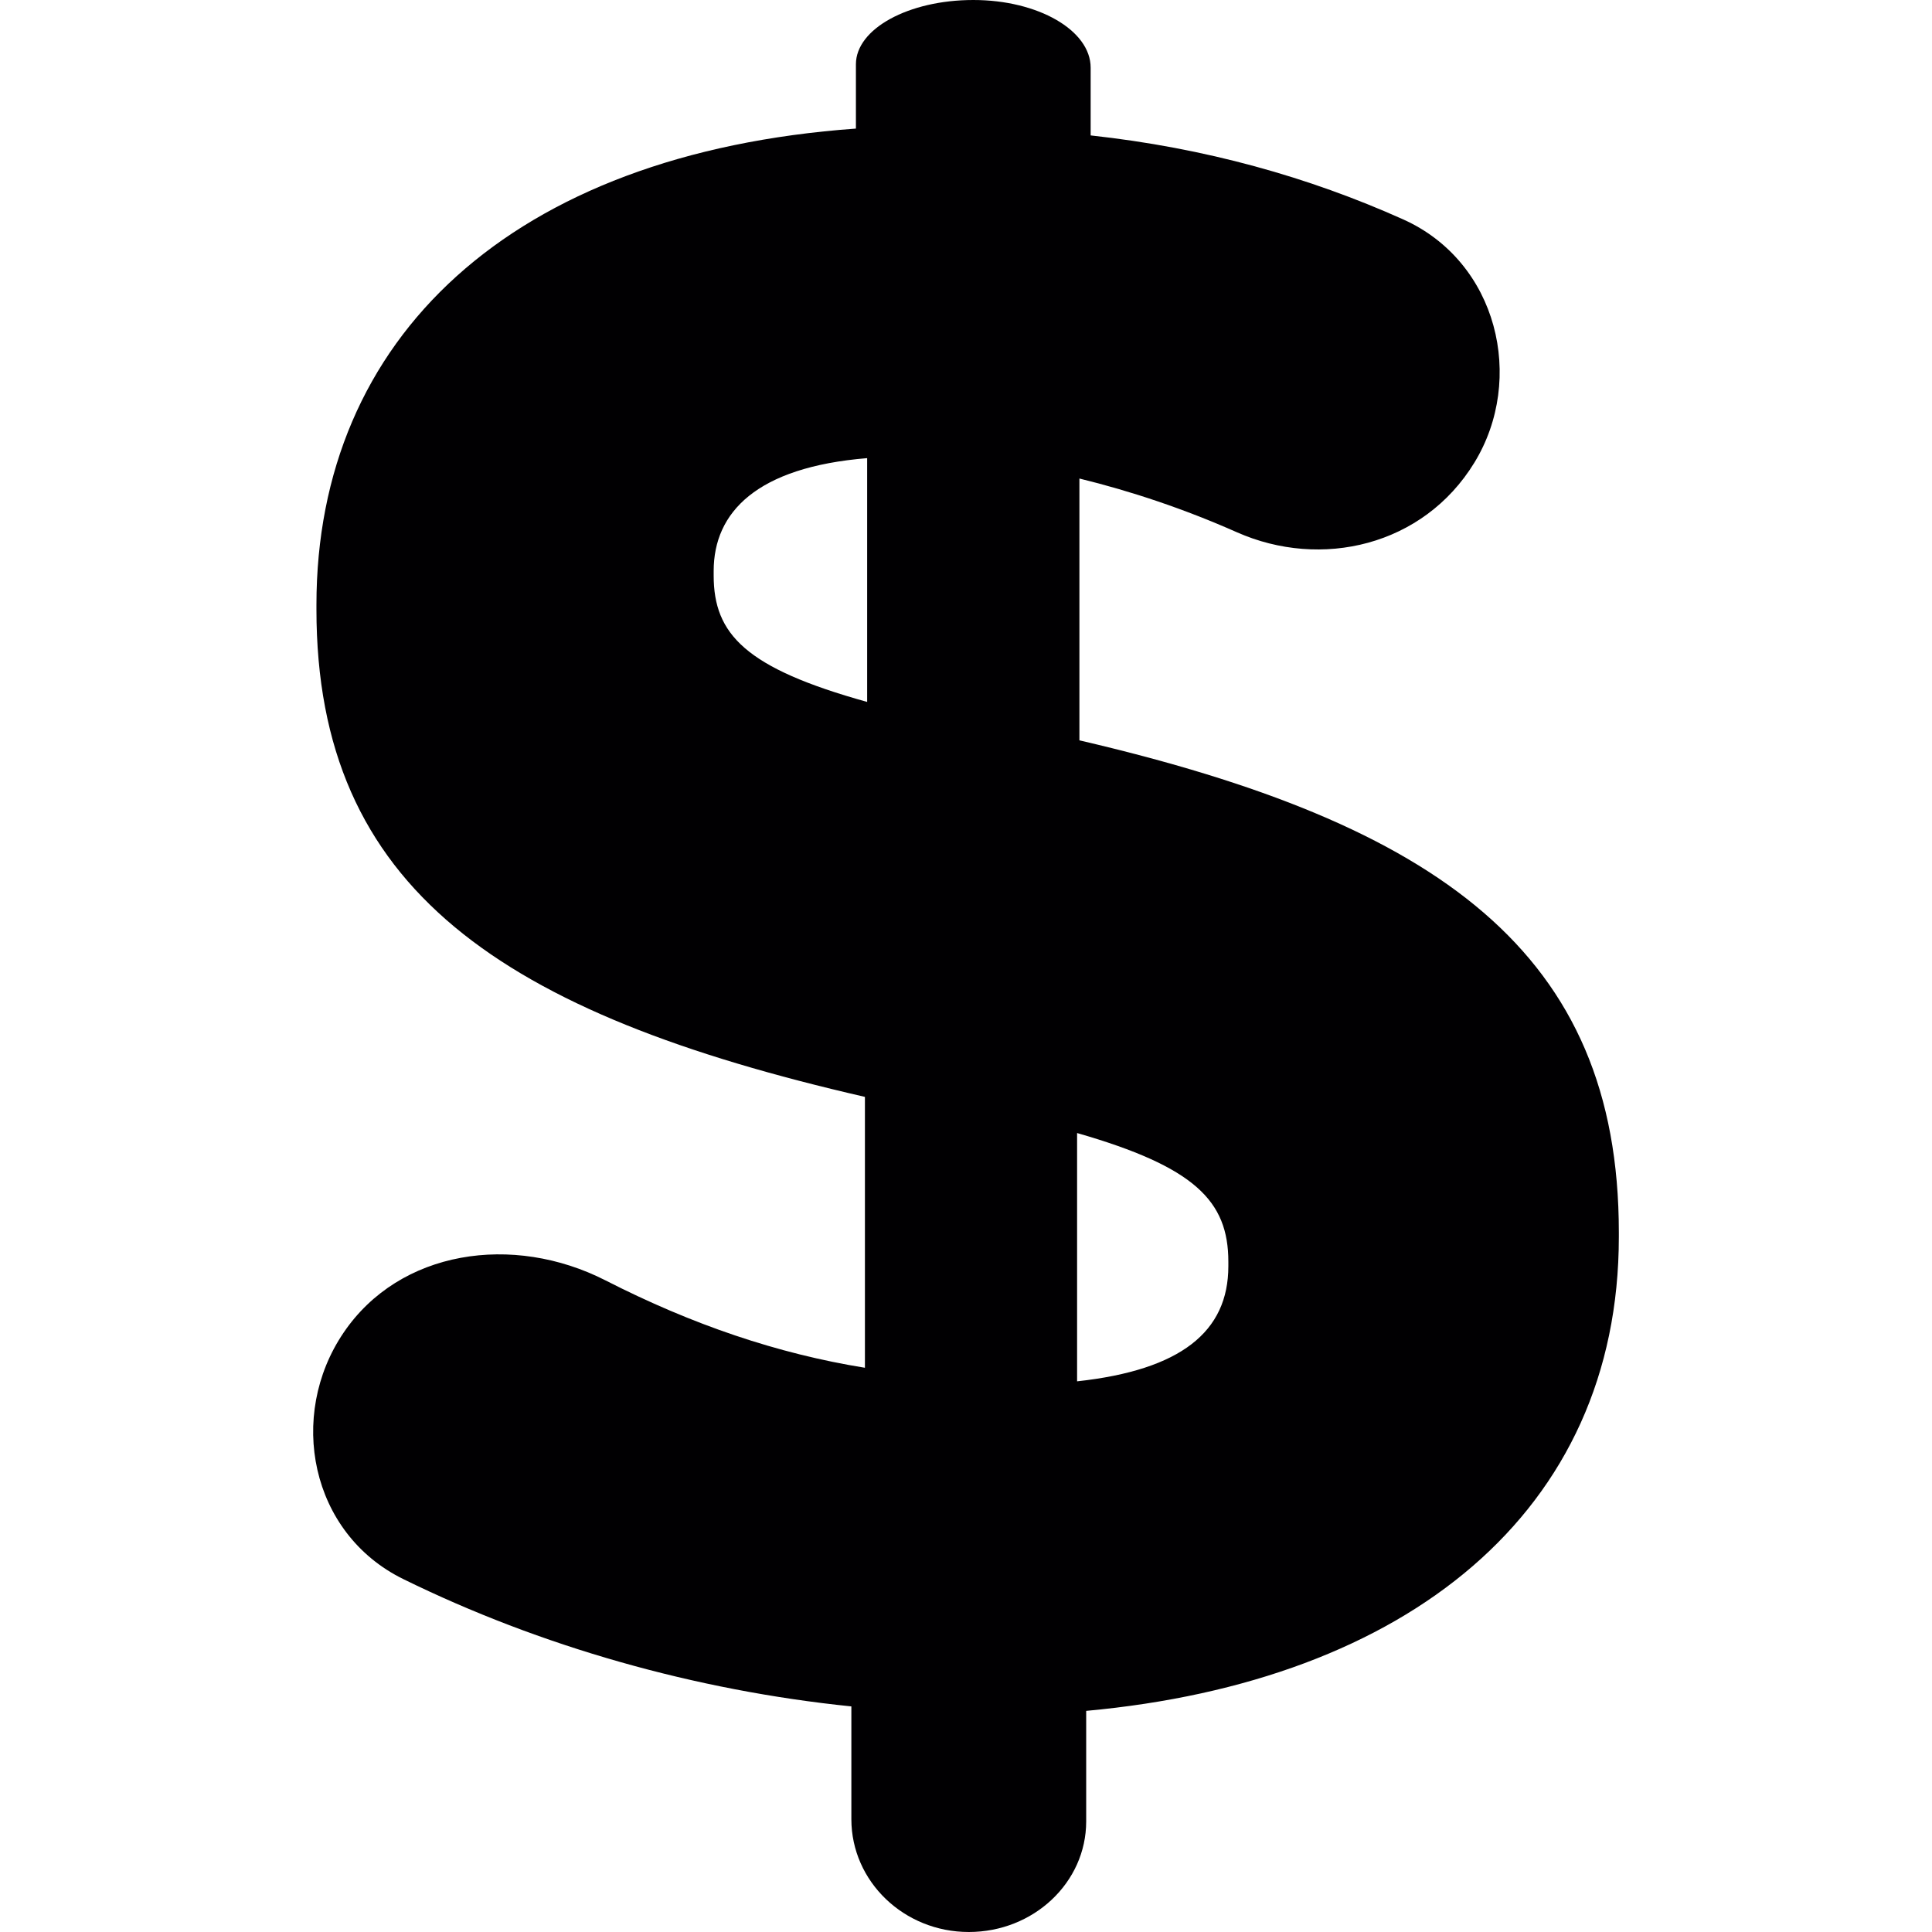
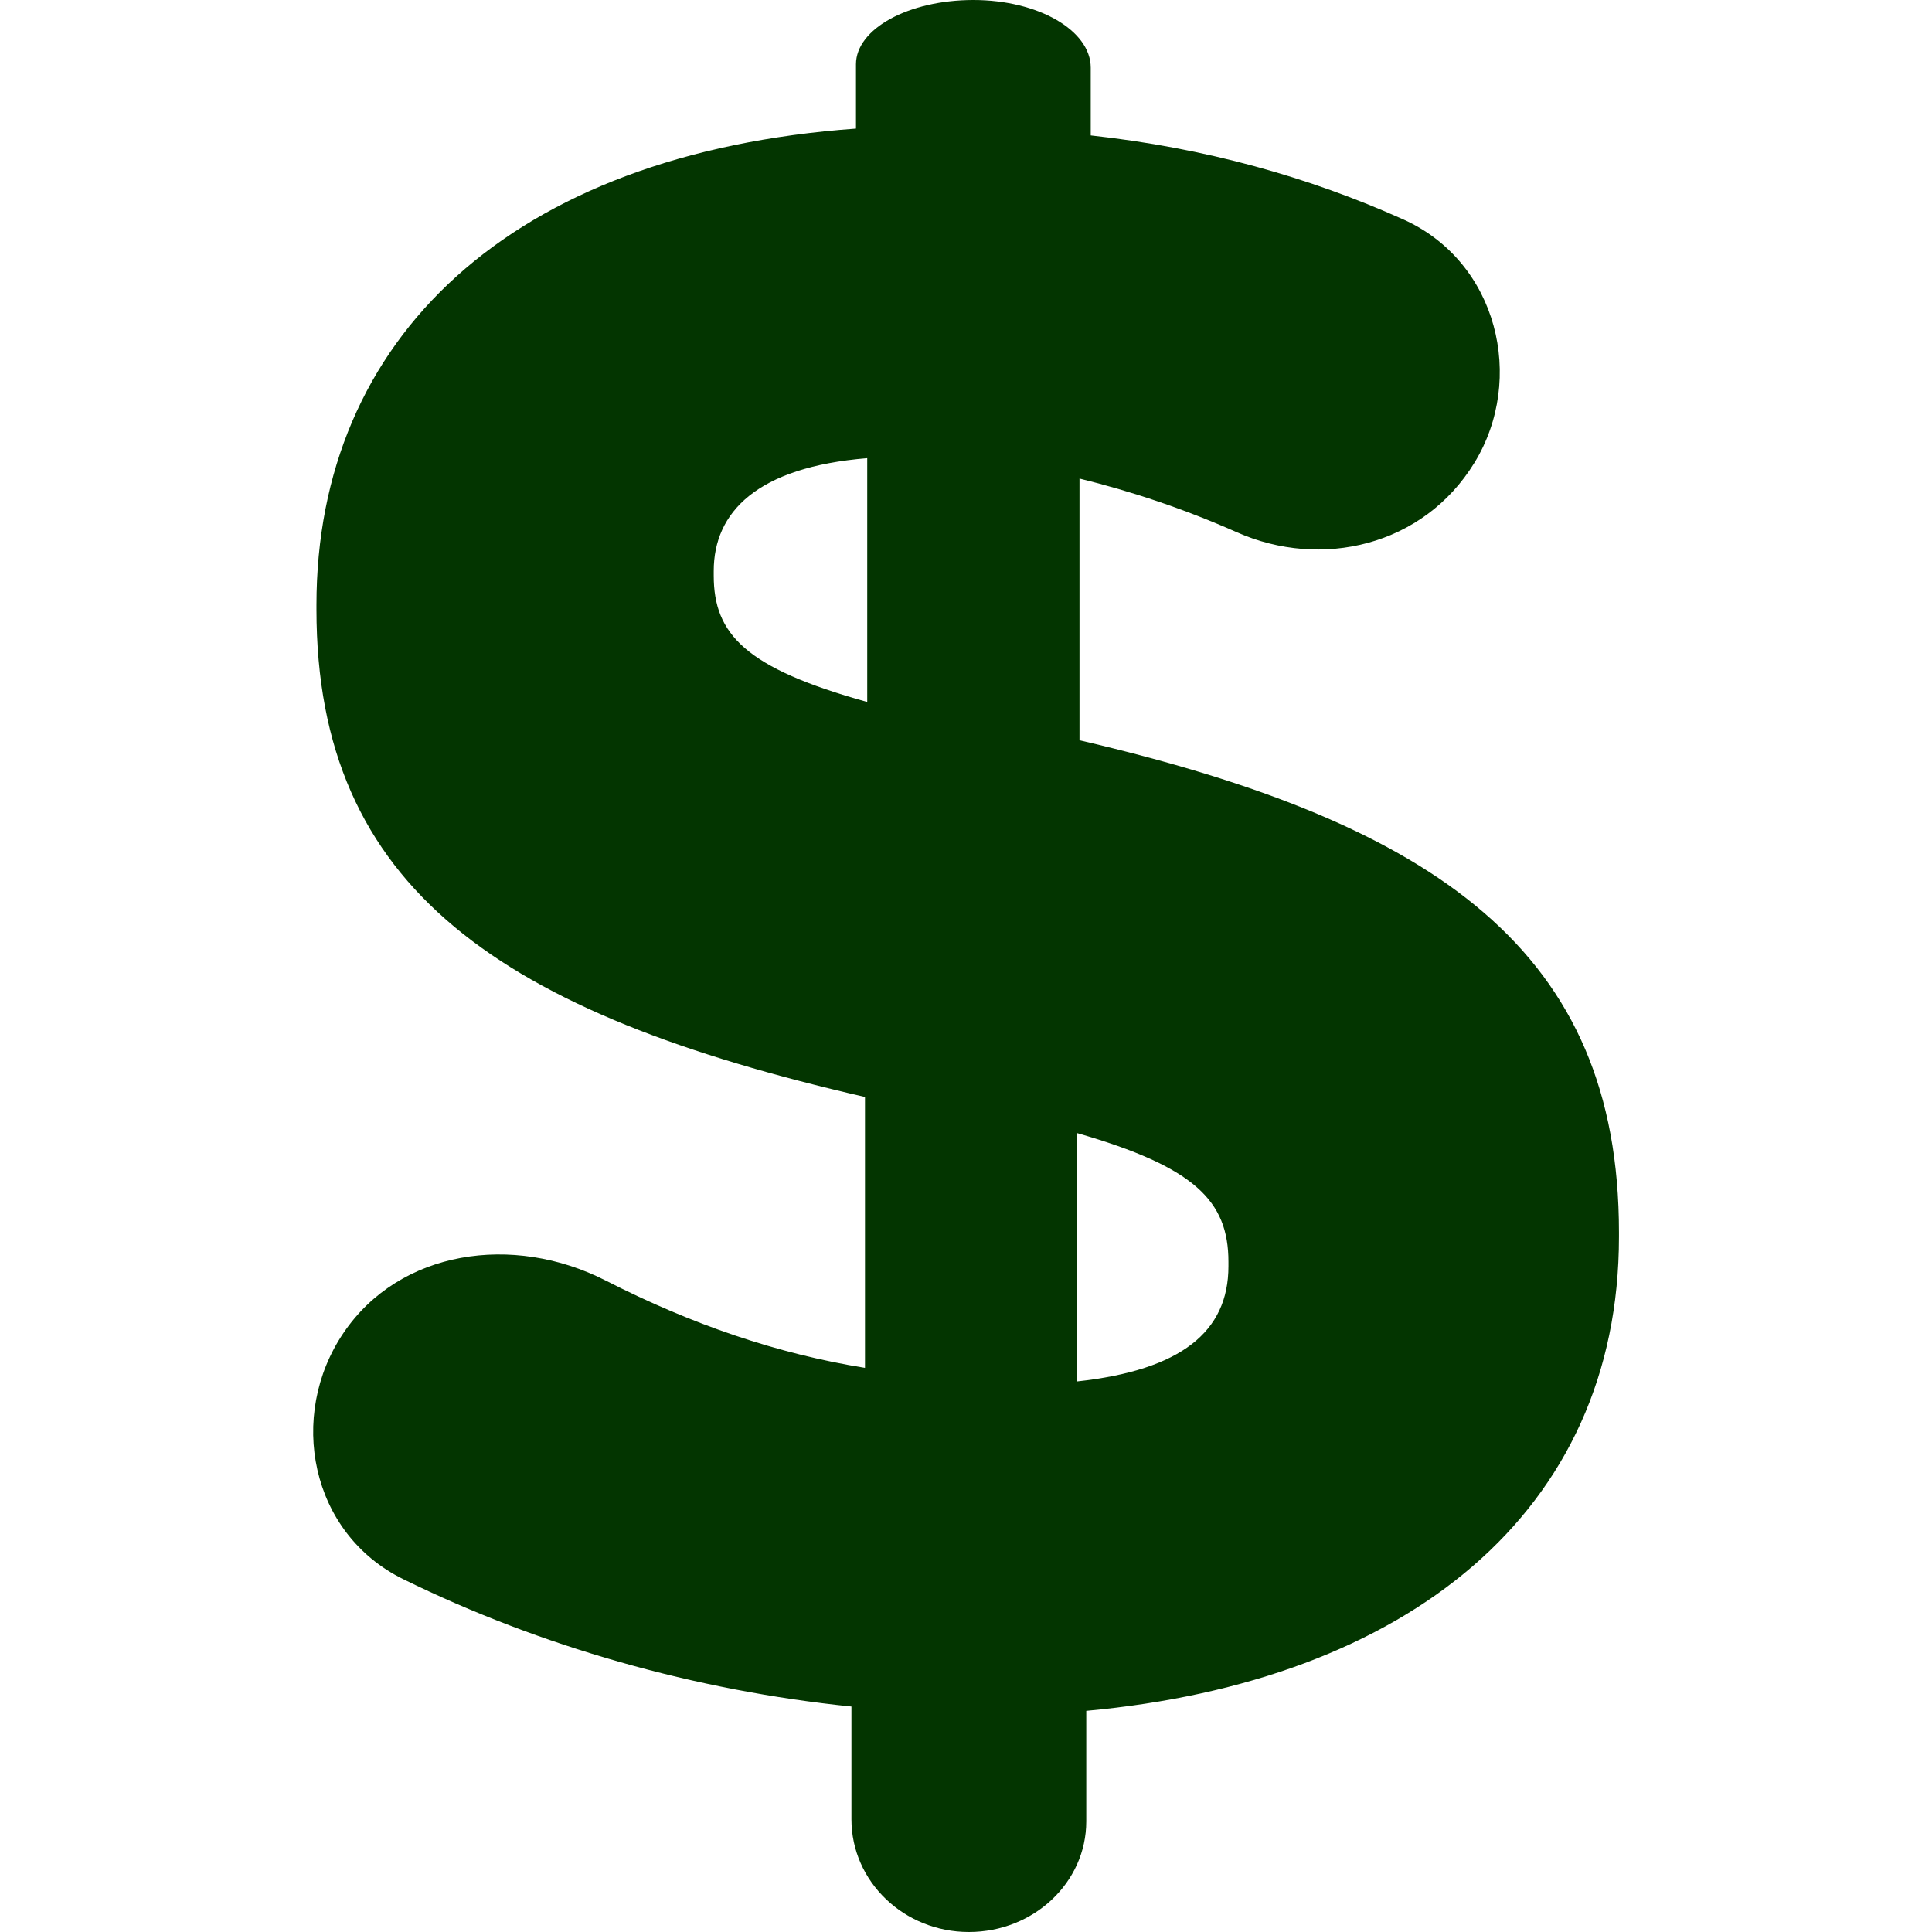
- <svg xmlns="http://www.w3.org/2000/svg" version="1.1" id="Capa_1" x="0px" y="0px" viewBox="0 0 235.517 235.517" style="enable-background:new 0 0 235.517 235.517;" xml:space="preserve">
+ <svg xmlns="http://www.w3.org/2000/svg" version="1.1" id="dolla" x="0px" y="0px" viewBox="0 0 235.5 235.5" style="enable-background:new 0 0 235.5 235.5;" xml:space="preserve">
  <g>
-     <path style="fill:#010002;" d="M118.1,235.517c7.898,0,14.31-6.032,14.31-13.483c0-7.441,0-13.473,0-13.473   c39.069-3.579,64.932-24.215,64.932-57.785v-0.549c0-34.119-22.012-49.8-65.758-59.977V58.334c6.298,1.539,12.82,3.72,19.194,6.549   c10.258,4.547,22.724,1.697,28.952-8.485c6.233-10.176,2.866-24.47-8.681-29.654c-11.498-5.156-24.117-8.708-38.095-10.236V8.251   c0-4.552-6.402-8.251-14.305-8.251c-7.903,0-14.31,3.514-14.31,7.832c0,4.335,0,7.843,0,7.843   c-42.104,3.03-65.764,25.591-65.764,58.057v0.555c0,34.114,22.561,49.256,66.862,59.427v33.021   c-10.628-1.713-21.033-5.243-31.623-10.65c-11.281-5.755-25.101-3.72-31.938,6.385c-6.842,10.1-4.079,24.449,7.294,30.029   c16.709,8.208,35.593,13.57,54.614,15.518v13.755C103.79,229.36,110.197,235.517,118.1,235.517z M131.301,138.12   c14.316,4.123,18.438,8.257,18.438,15.681v0.555c0,7.979-5.776,12.651-18.438,14.033V138.12z M86.999,70.153v-0.549   c0-7.152,5.232-12.657,18.71-13.755v29.719C90.856,81.439,86.999,77.305,86.999,70.153z" />
+     <path style="fill:#033500;" d="M118.1,235.5c7.898,0,14.31-6.032,14.31-13.483c0-7.441,0-13.473,0-13.473   c39.069-3.579,64.932-24.215,64.932-57.785v-0.549c0-34.119-22.012-49.8-65.758-59.977V58.334c6.298,1.539,12.82,3.72,19.194,6.549   c10.258,4.547,22.724,1.697,28.952-8.485c6.233-10.176,2.866-24.47-8.681-29.654c-11.498-5.156-24.117-8.708-38.095-10.236V8.251   c0-4.552-6.402-8.251-14.305-8.251c-7.903,0-14.31,3.514-14.31,7.832c0,4.335,0,7.843,0,7.843   c-42.104,3.03-65.764,25.591-65.764,58.057v0.555c0,34.114,22.561,49.256,66.862,59.427v33.021   c-10.628-1.713-21.033-5.243-31.623-10.65c-11.281-5.755-25.101-3.72-31.938,6.385c-6.842,10.1-4.079,24.449,7.294,30.029   c16.709,8.208,35.593,13.57,54.614,15.518v13.755C103.79,229.36,110.197,235.5,118.1,235.5z M131.301,138.12   c14.316,4.123,18.438,8.257,18.438,15.681v0.555c0,7.979-5.776,12.651-18.438,14.033V138.12z M87,70.153v-0.549   c0-7.152,5.232-12.657,18.71-13.755v29.719C90.856,81.439,87,77.305,87,70.153z" />
  </g>
-   <g>
- </g>
-   <g>
- </g>
-   <g>
- </g>
-   <g>
- </g>
-   <g>
- </g>
-   <g>
- </g>
-   <g>
- </g>
-   <g>
- </g>
-   <g>
- </g>
-   <g>
- </g>
-   <g>
- </g>
-   <g>
- </g>
-   <g>
- </g>
-   <g>
- </g>
-   <g>
- </g>
</svg>
